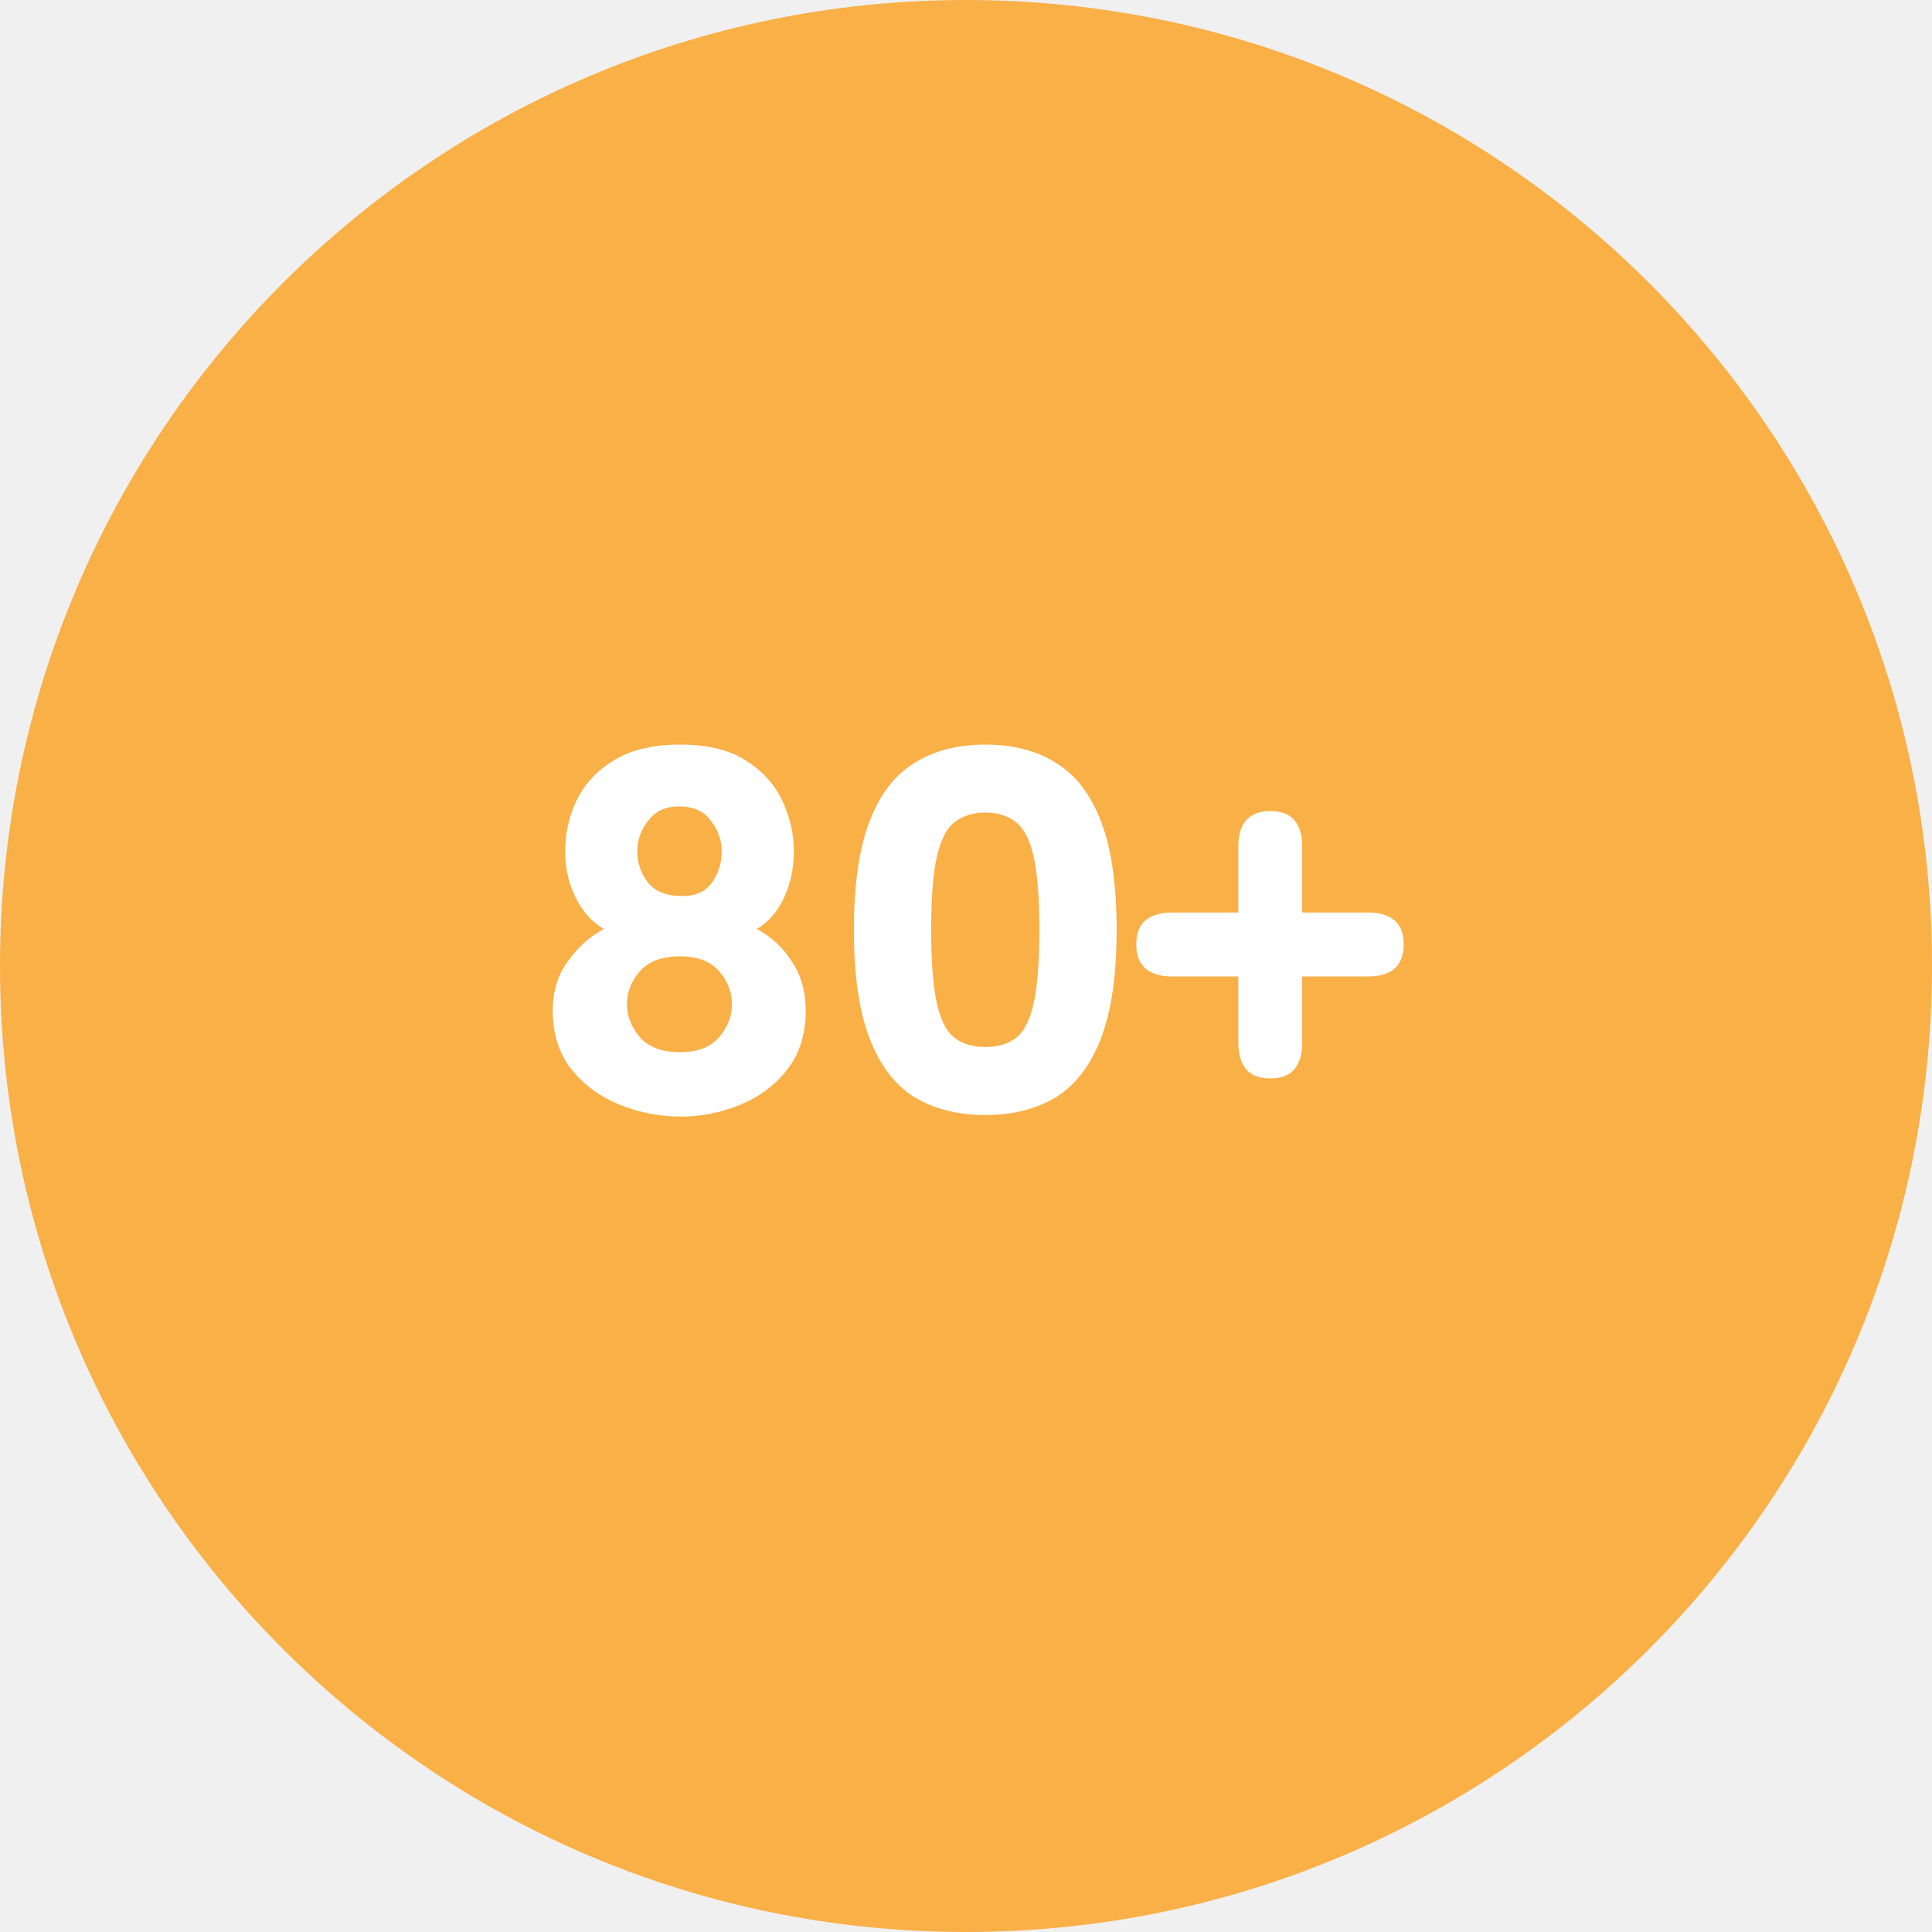
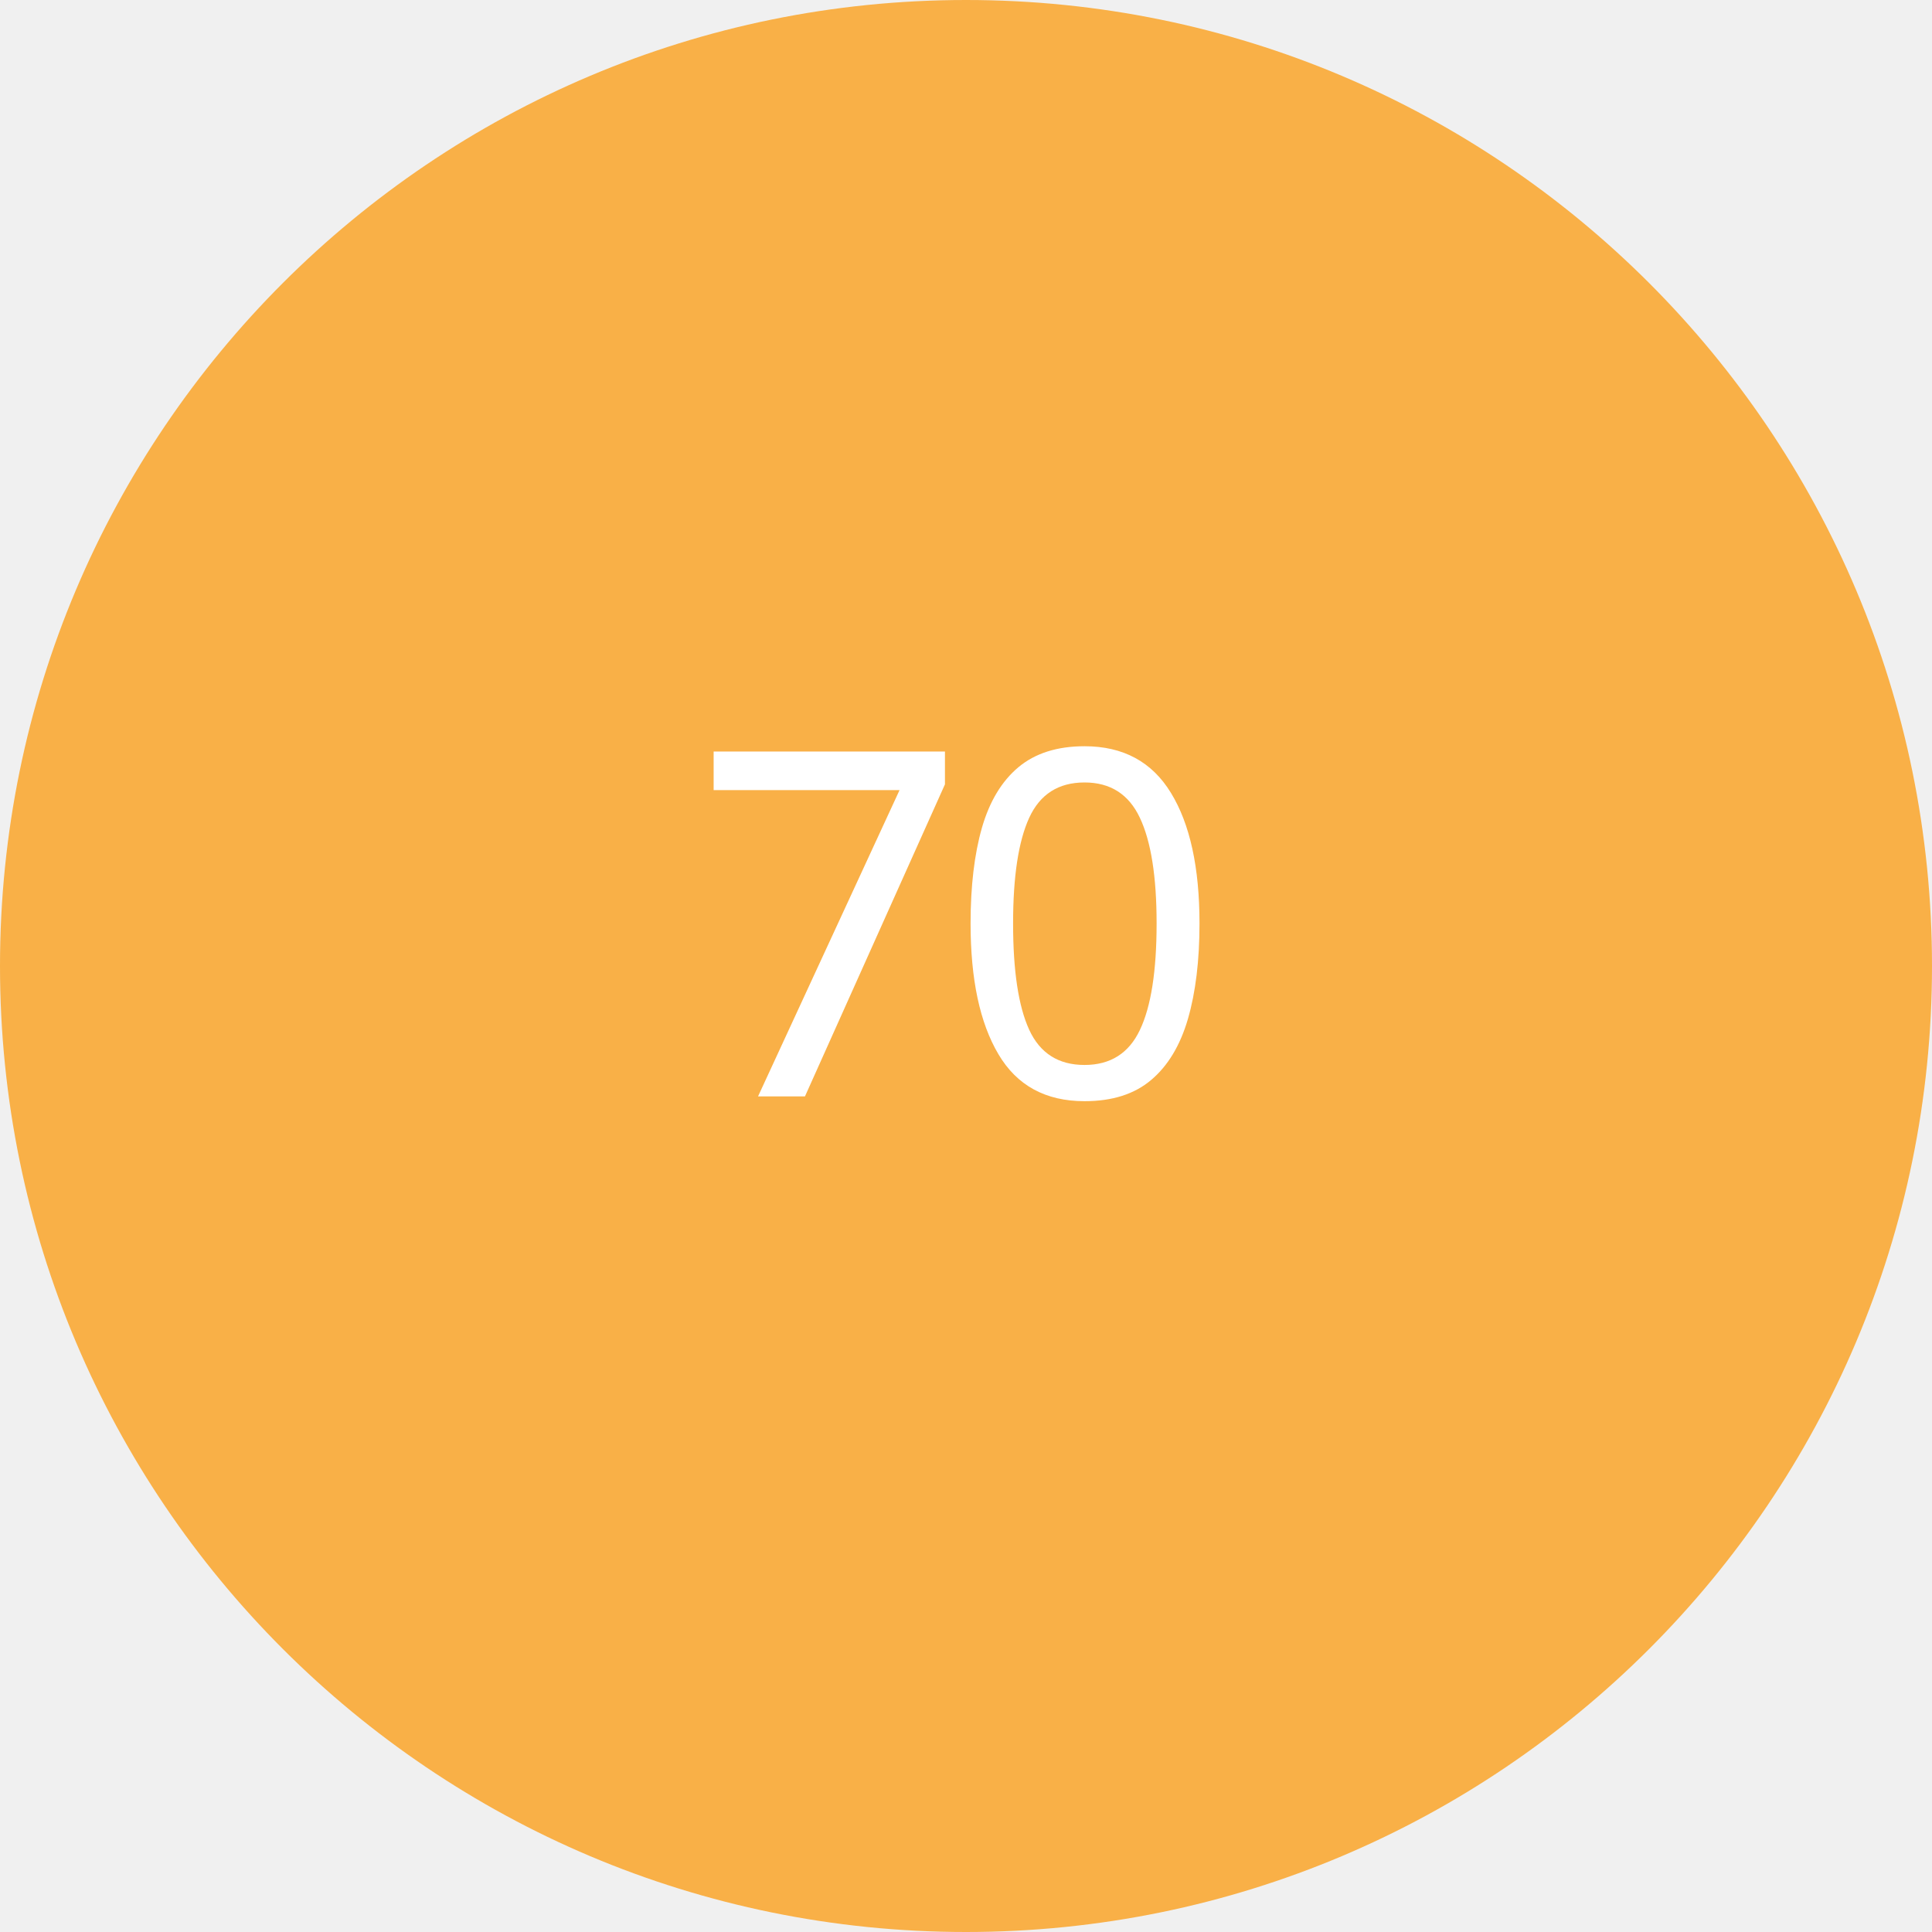
- <svg xmlns="http://www.w3.org/2000/svg" width="240" height="240" viewBox="0 0 240 240" fill="none">
-   <circle cx="120" cy="120" r="120" fill="#F9B047" />
-   <path d="M84.535 138.704C81.932 138.704 79.415 138.213 76.983 137.232C74.551 136.251 72.546 134.779 70.967 132.816C69.431 130.853 68.663 128.421 68.663 125.52C68.663 123.173 69.282 121.147 70.519 119.44C71.756 117.691 73.25 116.347 74.999 115.408C73.506 114.512 72.332 113.189 71.479 111.44C70.626 109.691 70.199 107.792 70.199 105.744C70.199 103.568 70.668 101.477 71.607 99.472C72.588 97.424 74.124 95.76 76.215 94.48C78.348 93.157 81.1 92.496 84.471 92.496C87.884 92.496 90.615 93.157 92.663 94.48C94.754 95.803 96.268 97.488 97.207 99.536C98.146 101.541 98.615 103.611 98.615 105.744C98.615 107.835 98.21 109.755 97.399 111.504C96.588 113.253 95.458 114.555 94.007 115.408C95.799 116.347 97.25 117.691 98.359 119.44C99.511 121.147 100.087 123.173 100.087 125.52C100.087 128.464 99.319 130.917 97.783 132.88C96.29 134.8 94.348 136.251 91.959 137.232C89.612 138.213 87.138 138.704 84.535 138.704ZM84.791 111.312C86.412 111.312 87.628 110.757 88.439 109.648C89.25 108.496 89.655 107.195 89.655 105.744C89.655 104.379 89.207 103.12 88.311 101.968C87.458 100.773 86.135 100.176 84.343 100.176C82.679 100.176 81.399 100.773 80.503 101.968C79.607 103.12 79.159 104.379 79.159 105.744C79.159 107.195 79.607 108.496 80.503 109.648C81.399 110.757 82.828 111.312 84.791 111.312ZM84.471 130.704C86.647 130.704 88.268 130.085 89.335 128.848C90.402 127.568 90.935 126.203 90.935 124.752C90.935 123.259 90.402 121.893 89.335 120.656C88.268 119.419 86.647 118.8 84.471 118.8C82.252 118.8 80.588 119.419 79.479 120.656C78.412 121.893 77.879 123.259 77.879 124.752C77.879 126.203 78.412 127.568 79.479 128.848C80.588 130.085 82.252 130.704 84.471 130.704ZM122.392 138.512C118.979 138.512 116.035 137.765 113.56 136.272C111.128 134.736 109.272 132.283 107.992 128.912C106.712 125.541 106.072 121.083 106.072 115.536C106.072 109.947 106.712 105.467 107.992 102.096C109.272 98.725 111.128 96.293 113.56 94.8C115.992 93.264 118.936 92.496 122.392 92.496C125.891 92.496 128.835 93.264 131.224 94.8C133.656 96.293 135.512 98.725 136.792 102.096C138.072 105.467 138.712 109.947 138.712 115.536C138.712 121.083 138.072 125.541 136.792 128.912C135.512 132.283 133.656 134.736 131.224 136.272C128.792 137.765 125.848 138.512 122.392 138.512ZM122.392 130.064C123.971 130.064 125.251 129.68 126.232 128.912C127.213 128.144 127.939 126.715 128.408 124.624C128.877 122.491 129.112 119.461 129.112 115.536C129.112 111.568 128.877 108.539 128.408 106.448C127.939 104.357 127.213 102.928 126.232 102.16C125.251 101.349 123.971 100.944 122.392 100.944C120.856 100.944 119.576 101.349 118.552 102.16C117.571 102.928 116.845 104.357 116.376 106.448C115.907 108.539 115.672 111.568 115.672 115.536C115.672 119.461 115.907 122.491 116.376 124.624C116.845 126.715 117.571 128.144 118.552 128.912C119.576 129.68 120.856 130.064 122.392 130.064ZM145.507 121.296C144.184 121.296 143.118 120.976 142.307 120.336C141.539 119.653 141.155 118.651 141.155 117.328C141.155 115.963 141.539 114.96 142.307 114.32C143.118 113.68 144.184 113.36 145.507 113.36H153.827V105.104C153.827 103.739 154.147 102.672 154.787 101.904C155.47 101.136 156.472 100.752 157.795 100.752C159.16 100.752 160.163 101.136 160.803 101.904C161.443 102.672 161.763 103.739 161.763 105.104V113.36H170.019C171.384 113.36 172.451 113.68 173.219 114.32C173.987 114.96 174.371 115.963 174.371 117.328C174.371 118.651 173.987 119.653 173.219 120.336C172.451 120.976 171.384 121.296 170.019 121.296H161.763V129.616C161.763 130.939 161.443 132.005 160.803 132.816C160.163 133.584 159.16 133.968 157.795 133.968C156.472 133.968 155.47 133.584 154.787 132.816C154.147 132.005 153.827 130.939 153.827 129.616V121.296H145.507Z" fill="white" />
+ <svg xmlns="http://www.w3.org/2000/svg" id="Layer_1" viewBox="0 0 240 240">
+   <defs>
+     <style>
+       .cls-1 {
+         letter-spacing: 0em;
+       }
+ 
+       .cls-2 {
+         fill: #fff;
+         font-family: MadimiOne-Regular, 'Madimi One';
+         font-size: 60px;
+       }
+ 
+       .cls-3 {
+         fill: #f9b047;
+       }
+ 
+       .cls-4 {
+         letter-spacing: -.05em;
+       }
+     </style>
+   </defs>
+   <circle class="cls-3" cx="120" cy="120" r="120" />
+   <text class="cls-2" transform="translate(86.01 136.2)">
+     <tspan class="cls-4" x="0" y="0">7</tspan>
+     <tspan class="cls-1" x="31.62" y="0">0</tspan>
+   </text>
</svg>
